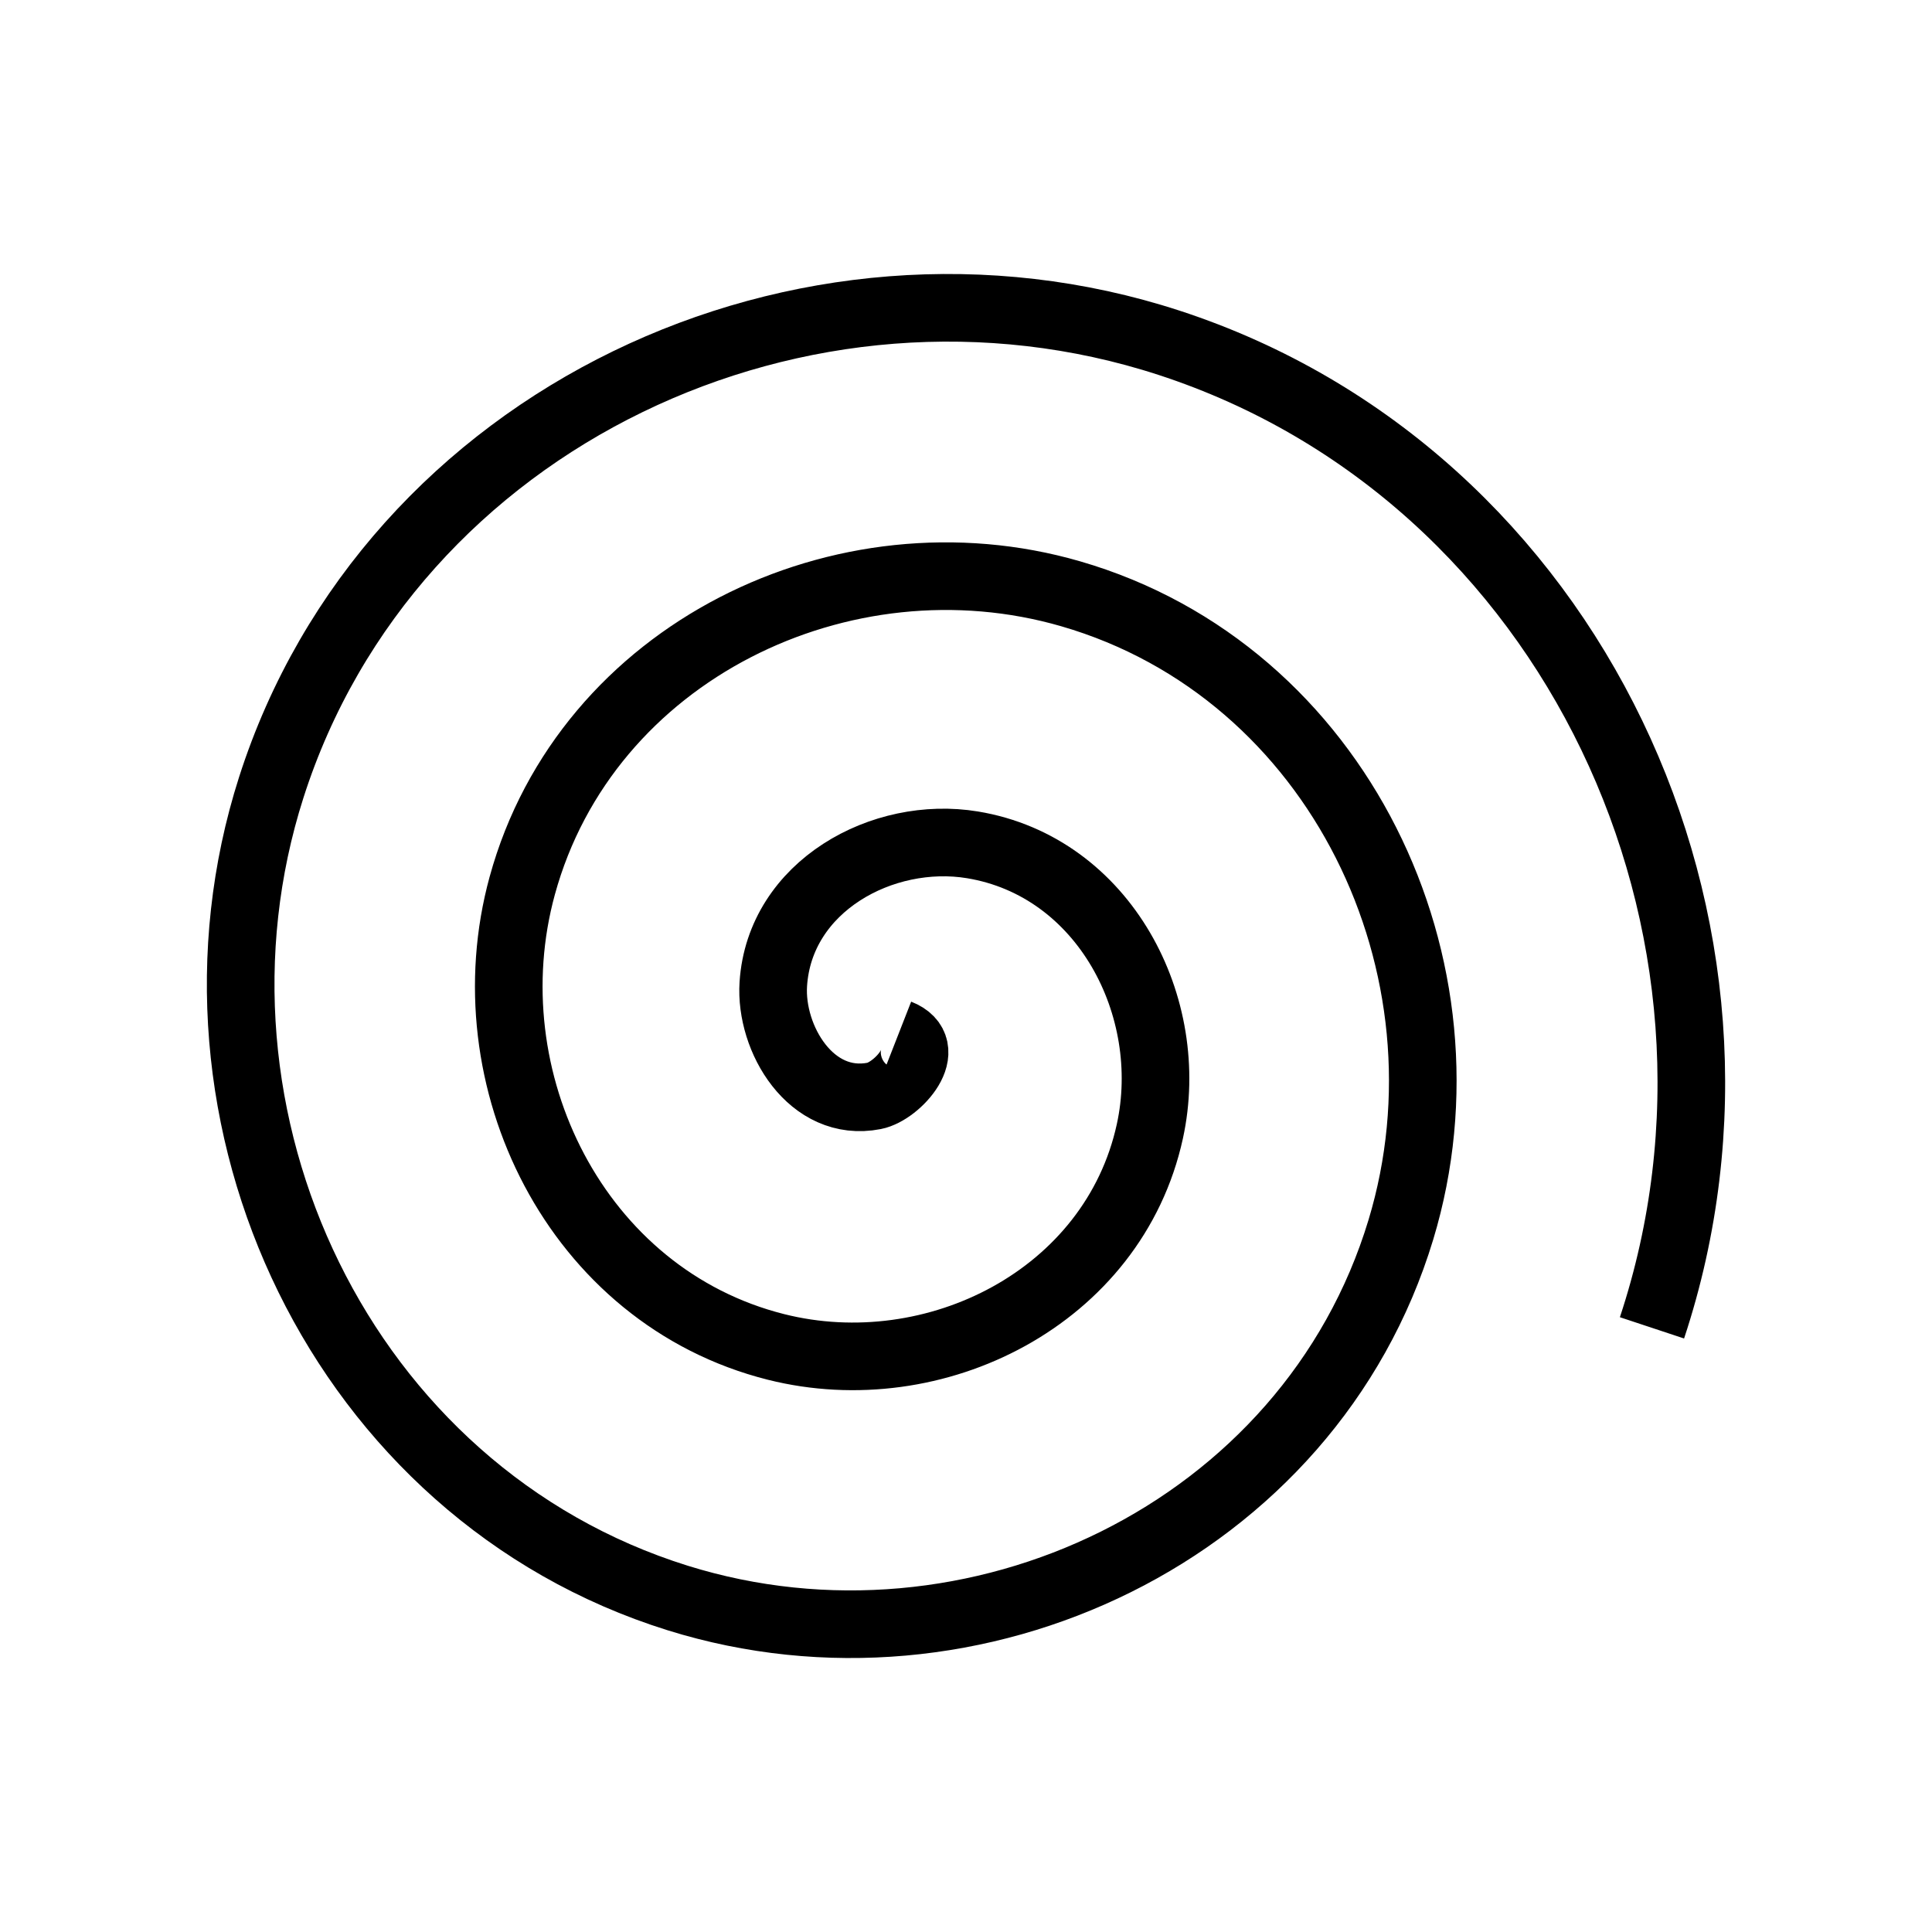
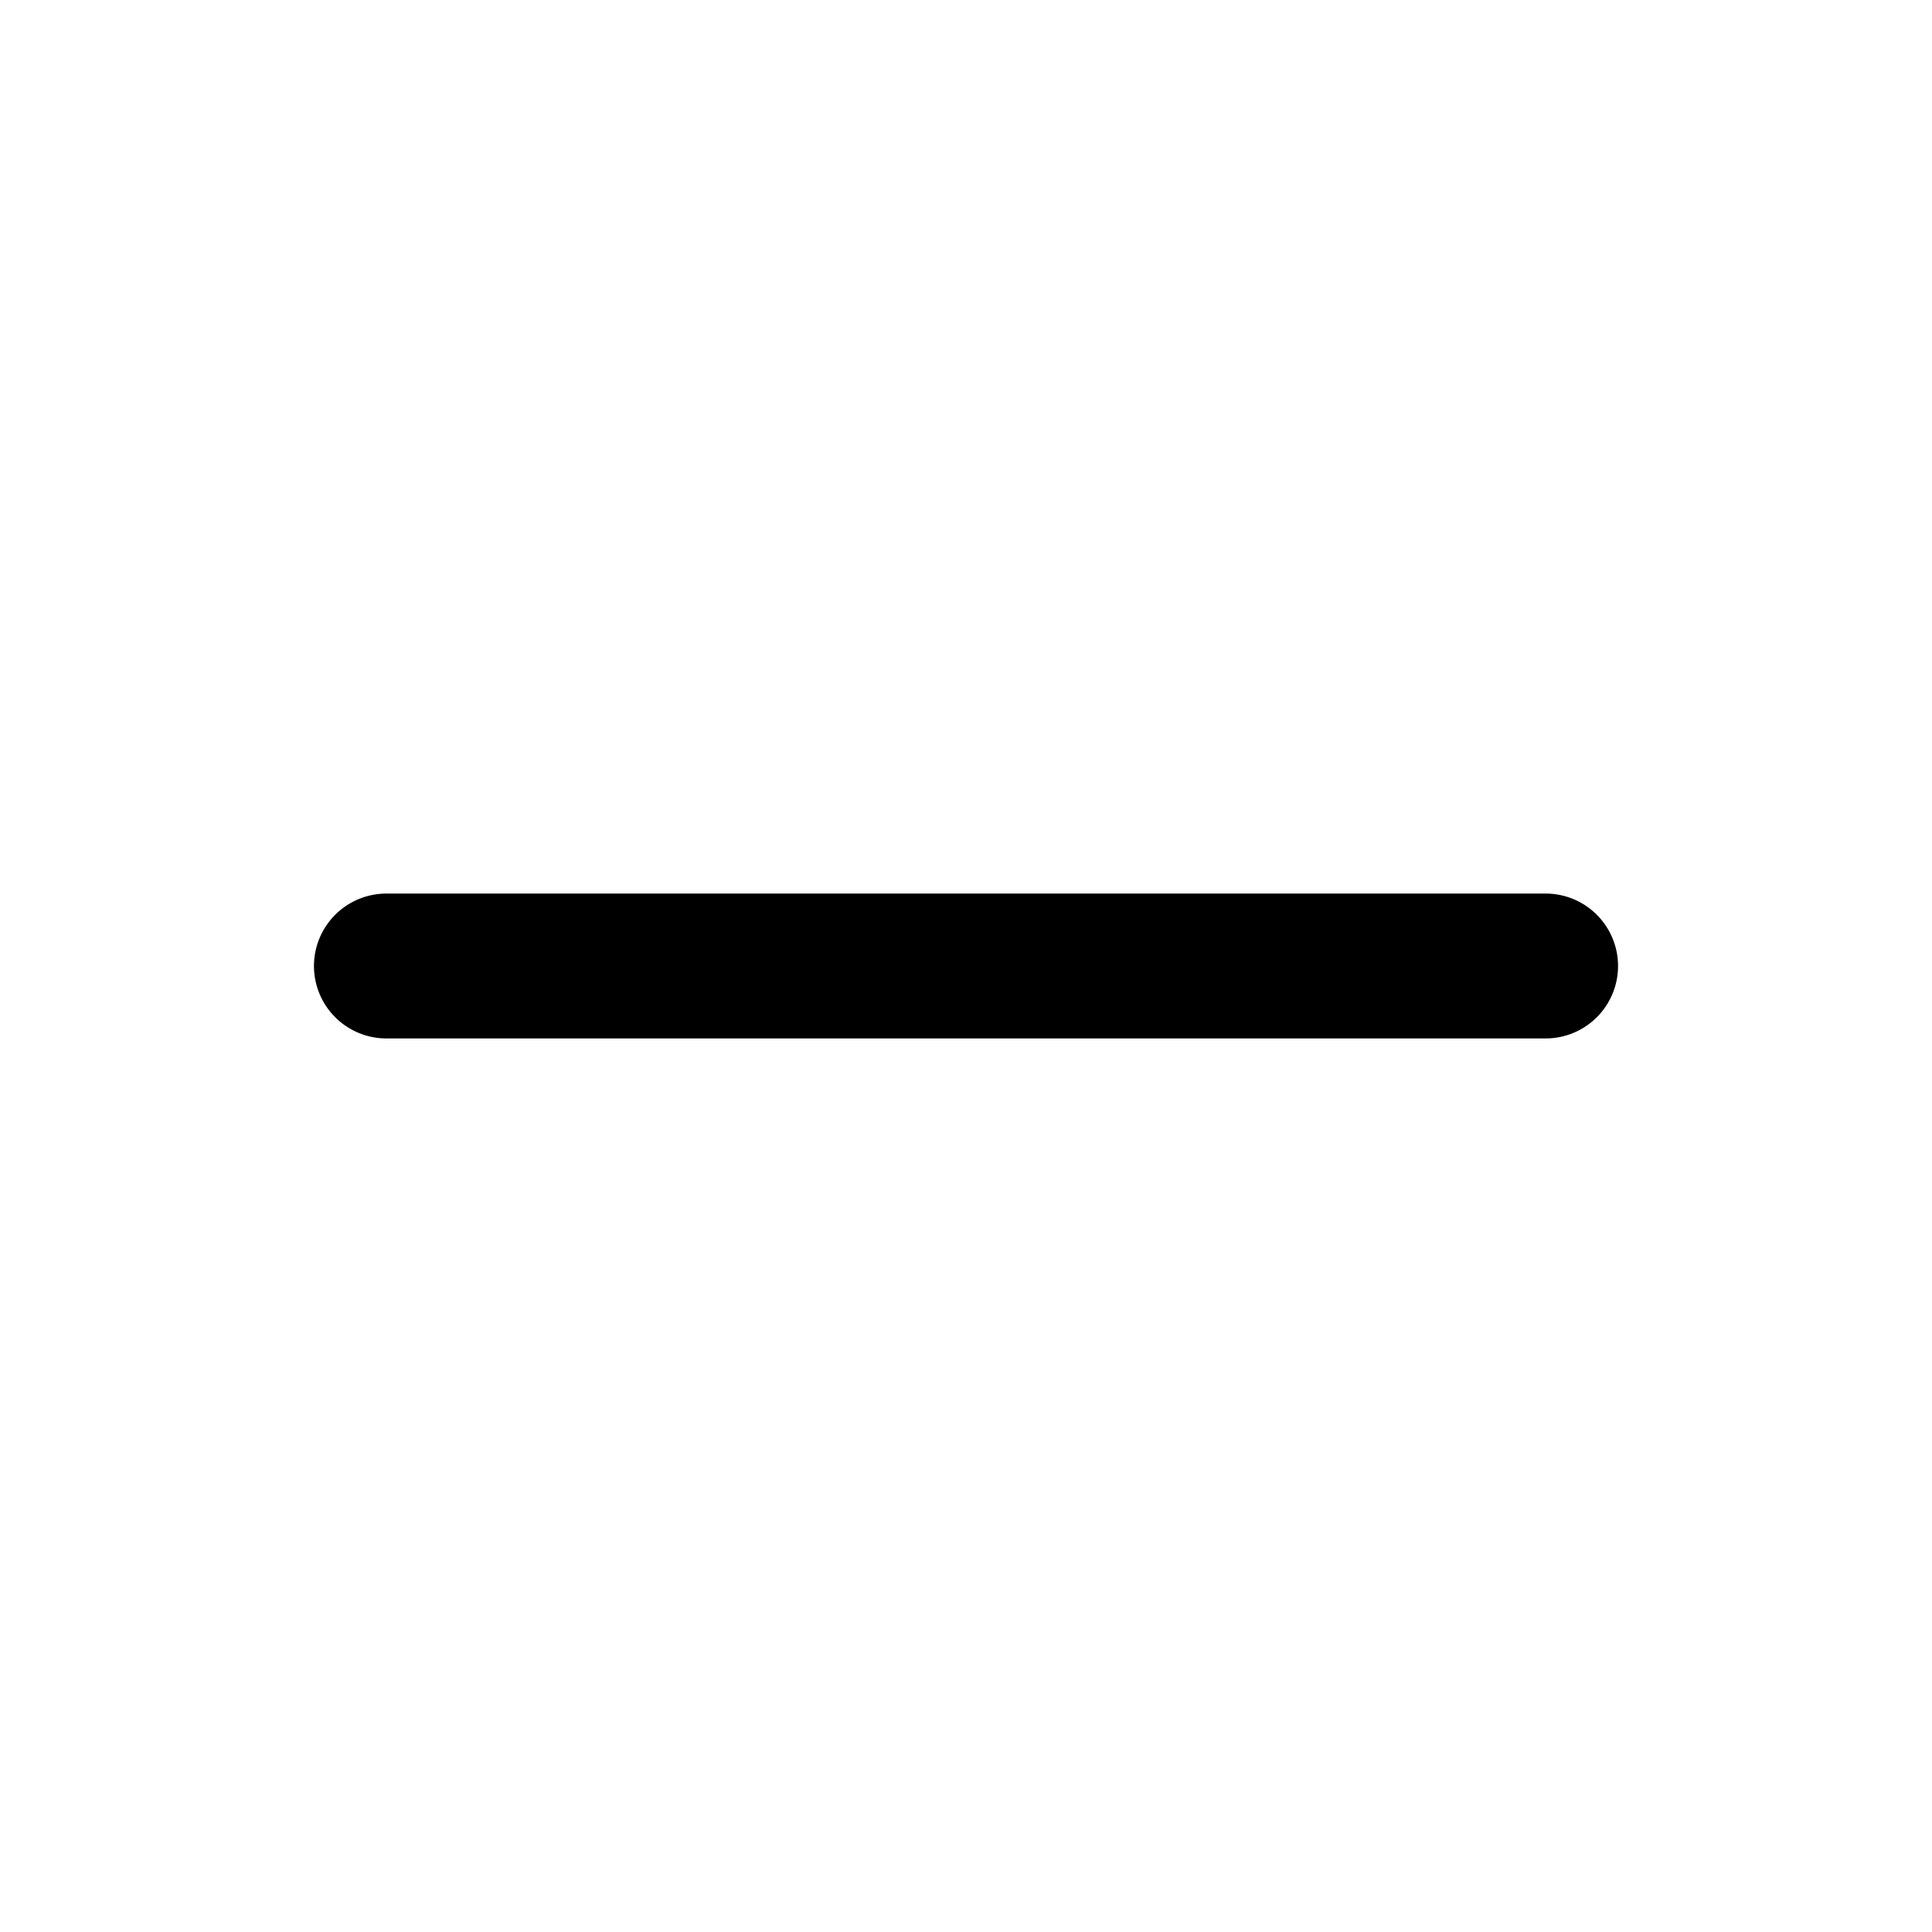
<svg xmlns="http://www.w3.org/2000/svg" version="1.1" width="50" height="50" id="svg2" xml:space="preserve">
  <defs id="defs6" />
-   <path style="fill:none;stroke:#000000;stroke-width:1.75;stroke-linecap:butt;stroke-linejoin:miter;stroke-miterlimit:4;stroke-opacity:1;stroke-dasharray:none" id="path2991" d="m 23.729,23.729 c 0.977,0.382 -0.033,1.506 -0.636,1.624 -1.632,0.321 -2.705,-1.48 -2.613,-2.895 0.164,-2.531 2.831,-3.986 5.155,-3.602 3.412,0.564 5.294,4.195 4.59,7.415 -0.938,4.292 -5.564,6.613 -9.675,5.579 -5.173,-1.301 -7.937,-6.935 -6.568,-11.935 1.658,-6.055 8.308,-9.264 14.195,-7.556 6.938,2.012 10.593,9.681 8.545,16.455 -2.364,7.821 -11.054,11.924 -18.715,9.534 C 9.304,35.632 4.754,25.92 7.486,17.373 10.551,7.785 21.288,2.786 30.72,5.862 41.192,9.276 46.64,21.037 43.22,31.356" transform="translate(-0.4668961,3.008597)" />
+   <g id="g10" transform="matrix(1.25,0,0,-1.25,0,50)">
+     <g id="g12" transform="translate(8,24)">
+       <path style="fill:none;stroke:#000000;stroke-width:3;stroke-linecap:round;stroke-linejoin:round;stroke-miterlimit:4;stroke-opacity:1;stroke-dasharray:none" id="path14" d="m 0,-4 24,0" />
+     </g>
+     <g id="g16" transform="translate(8,16)" />
+   </g>
</svg>
